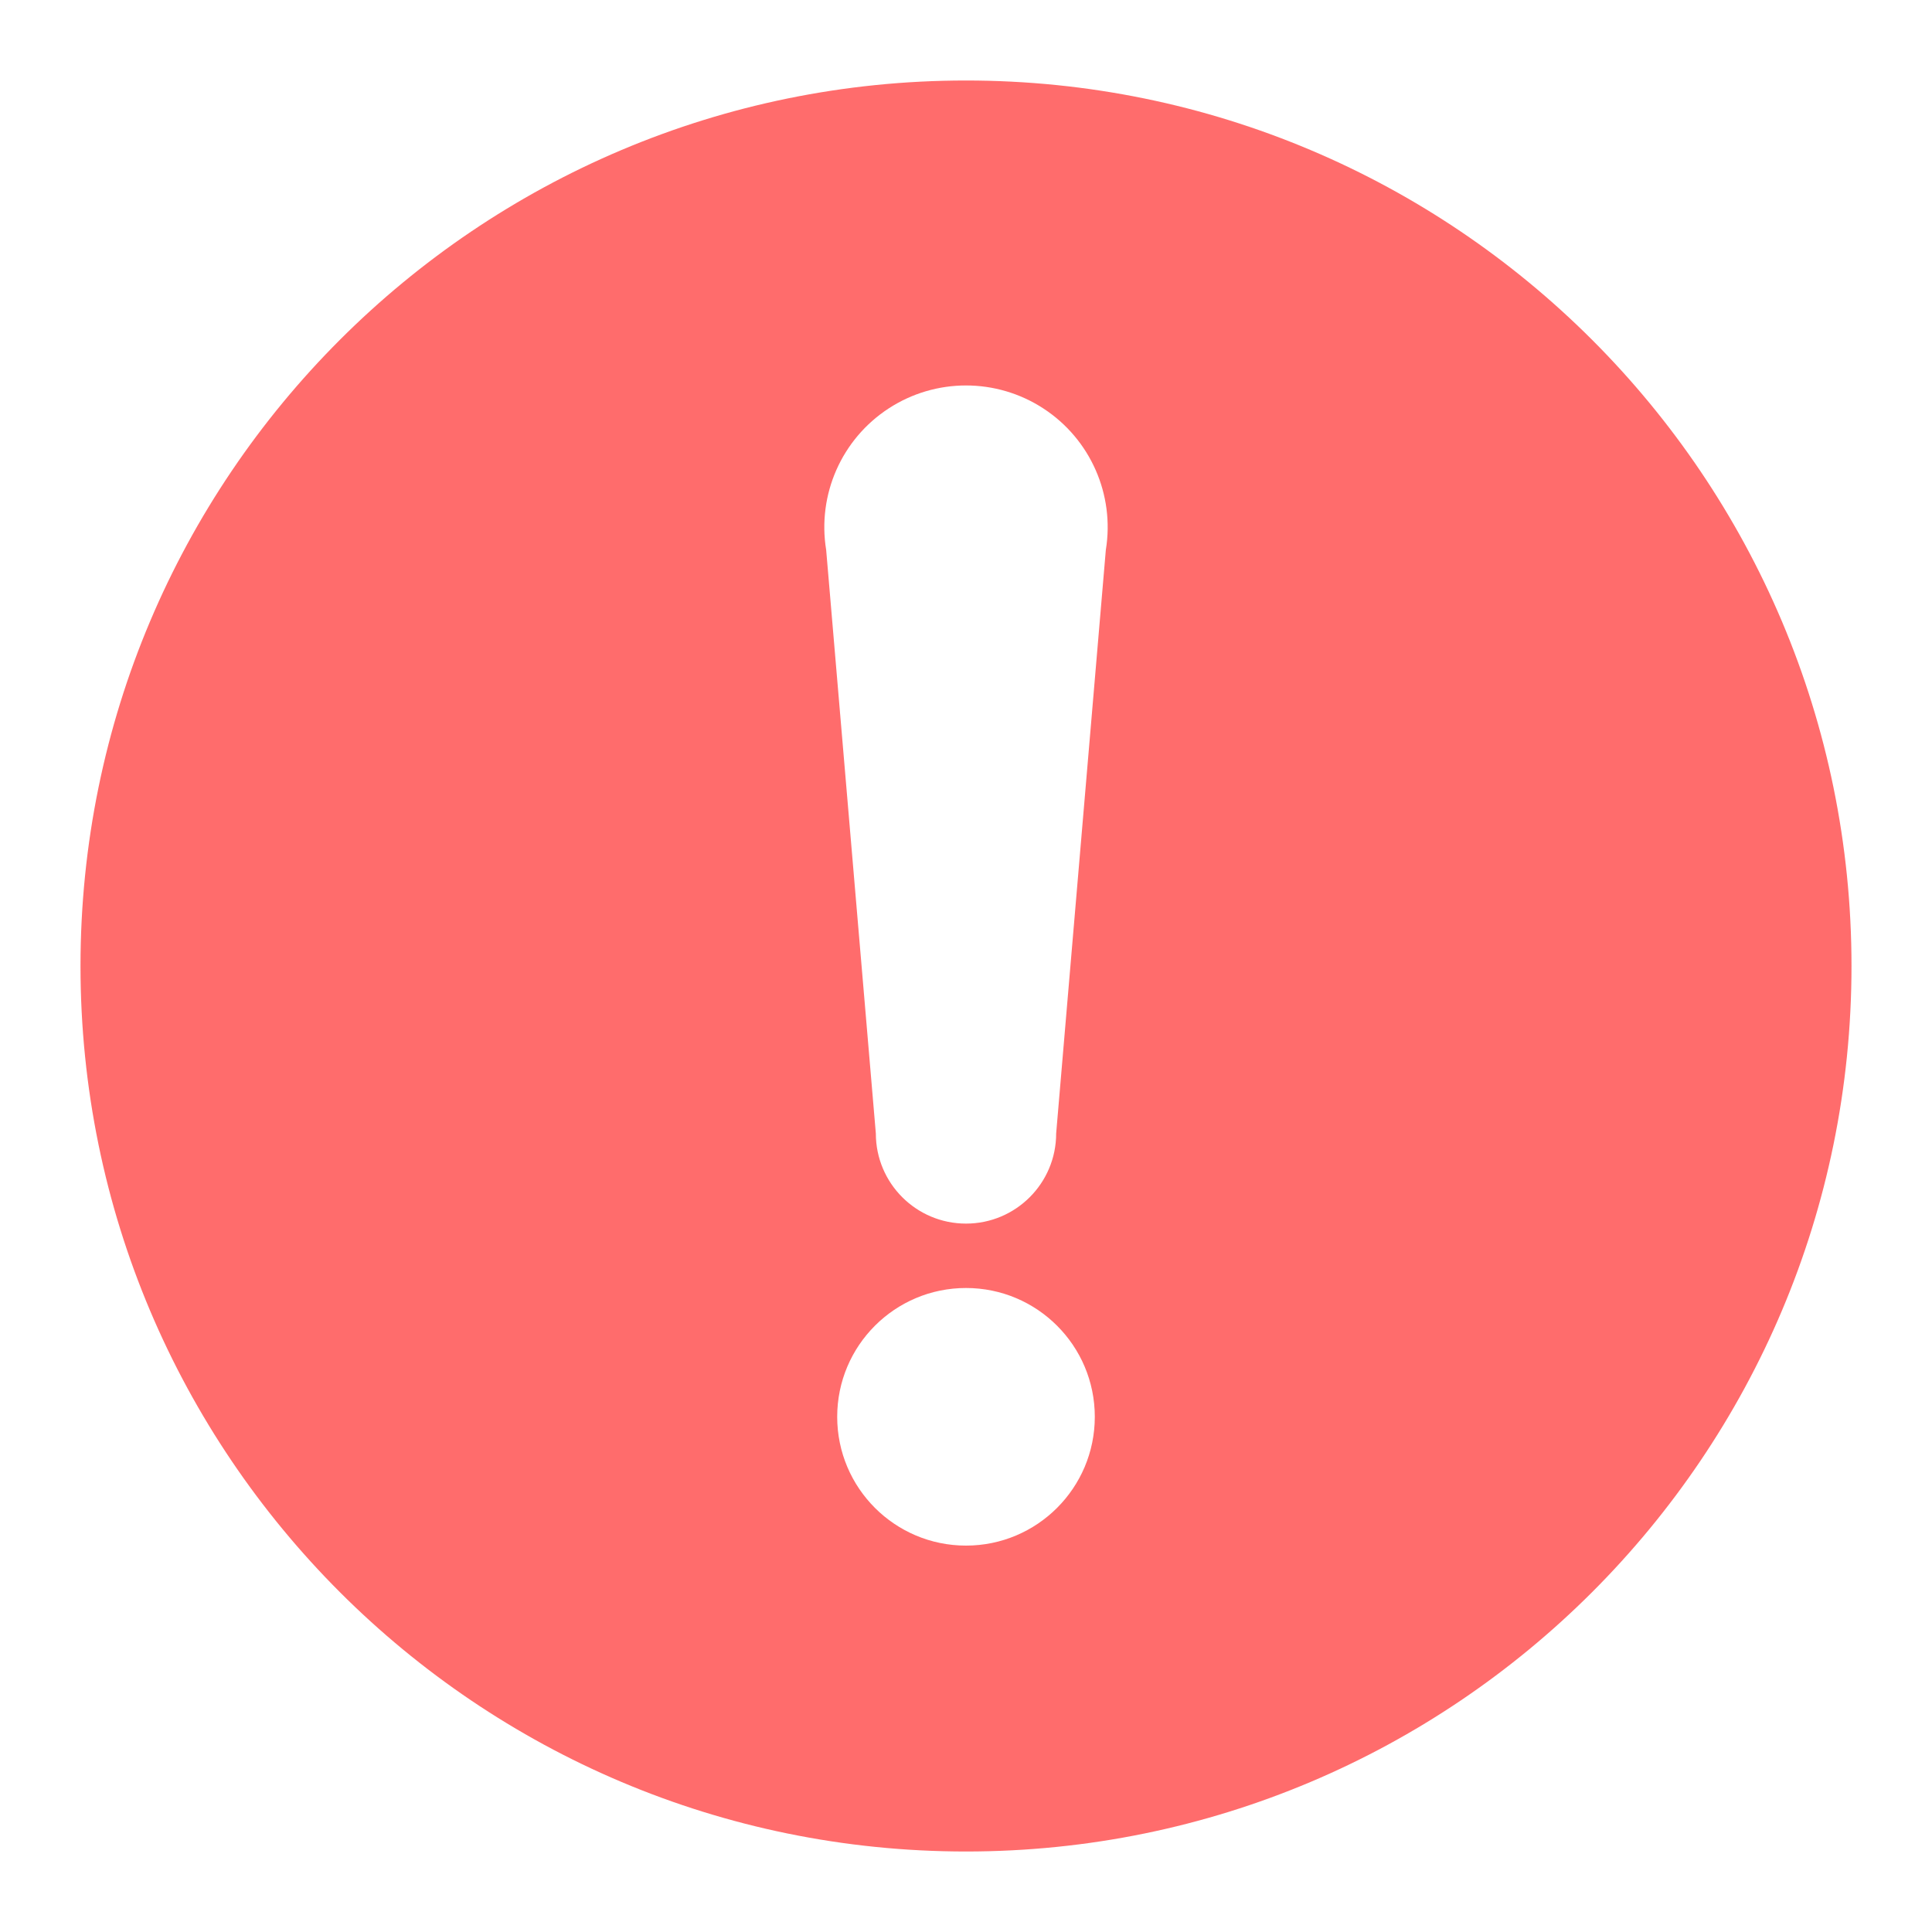
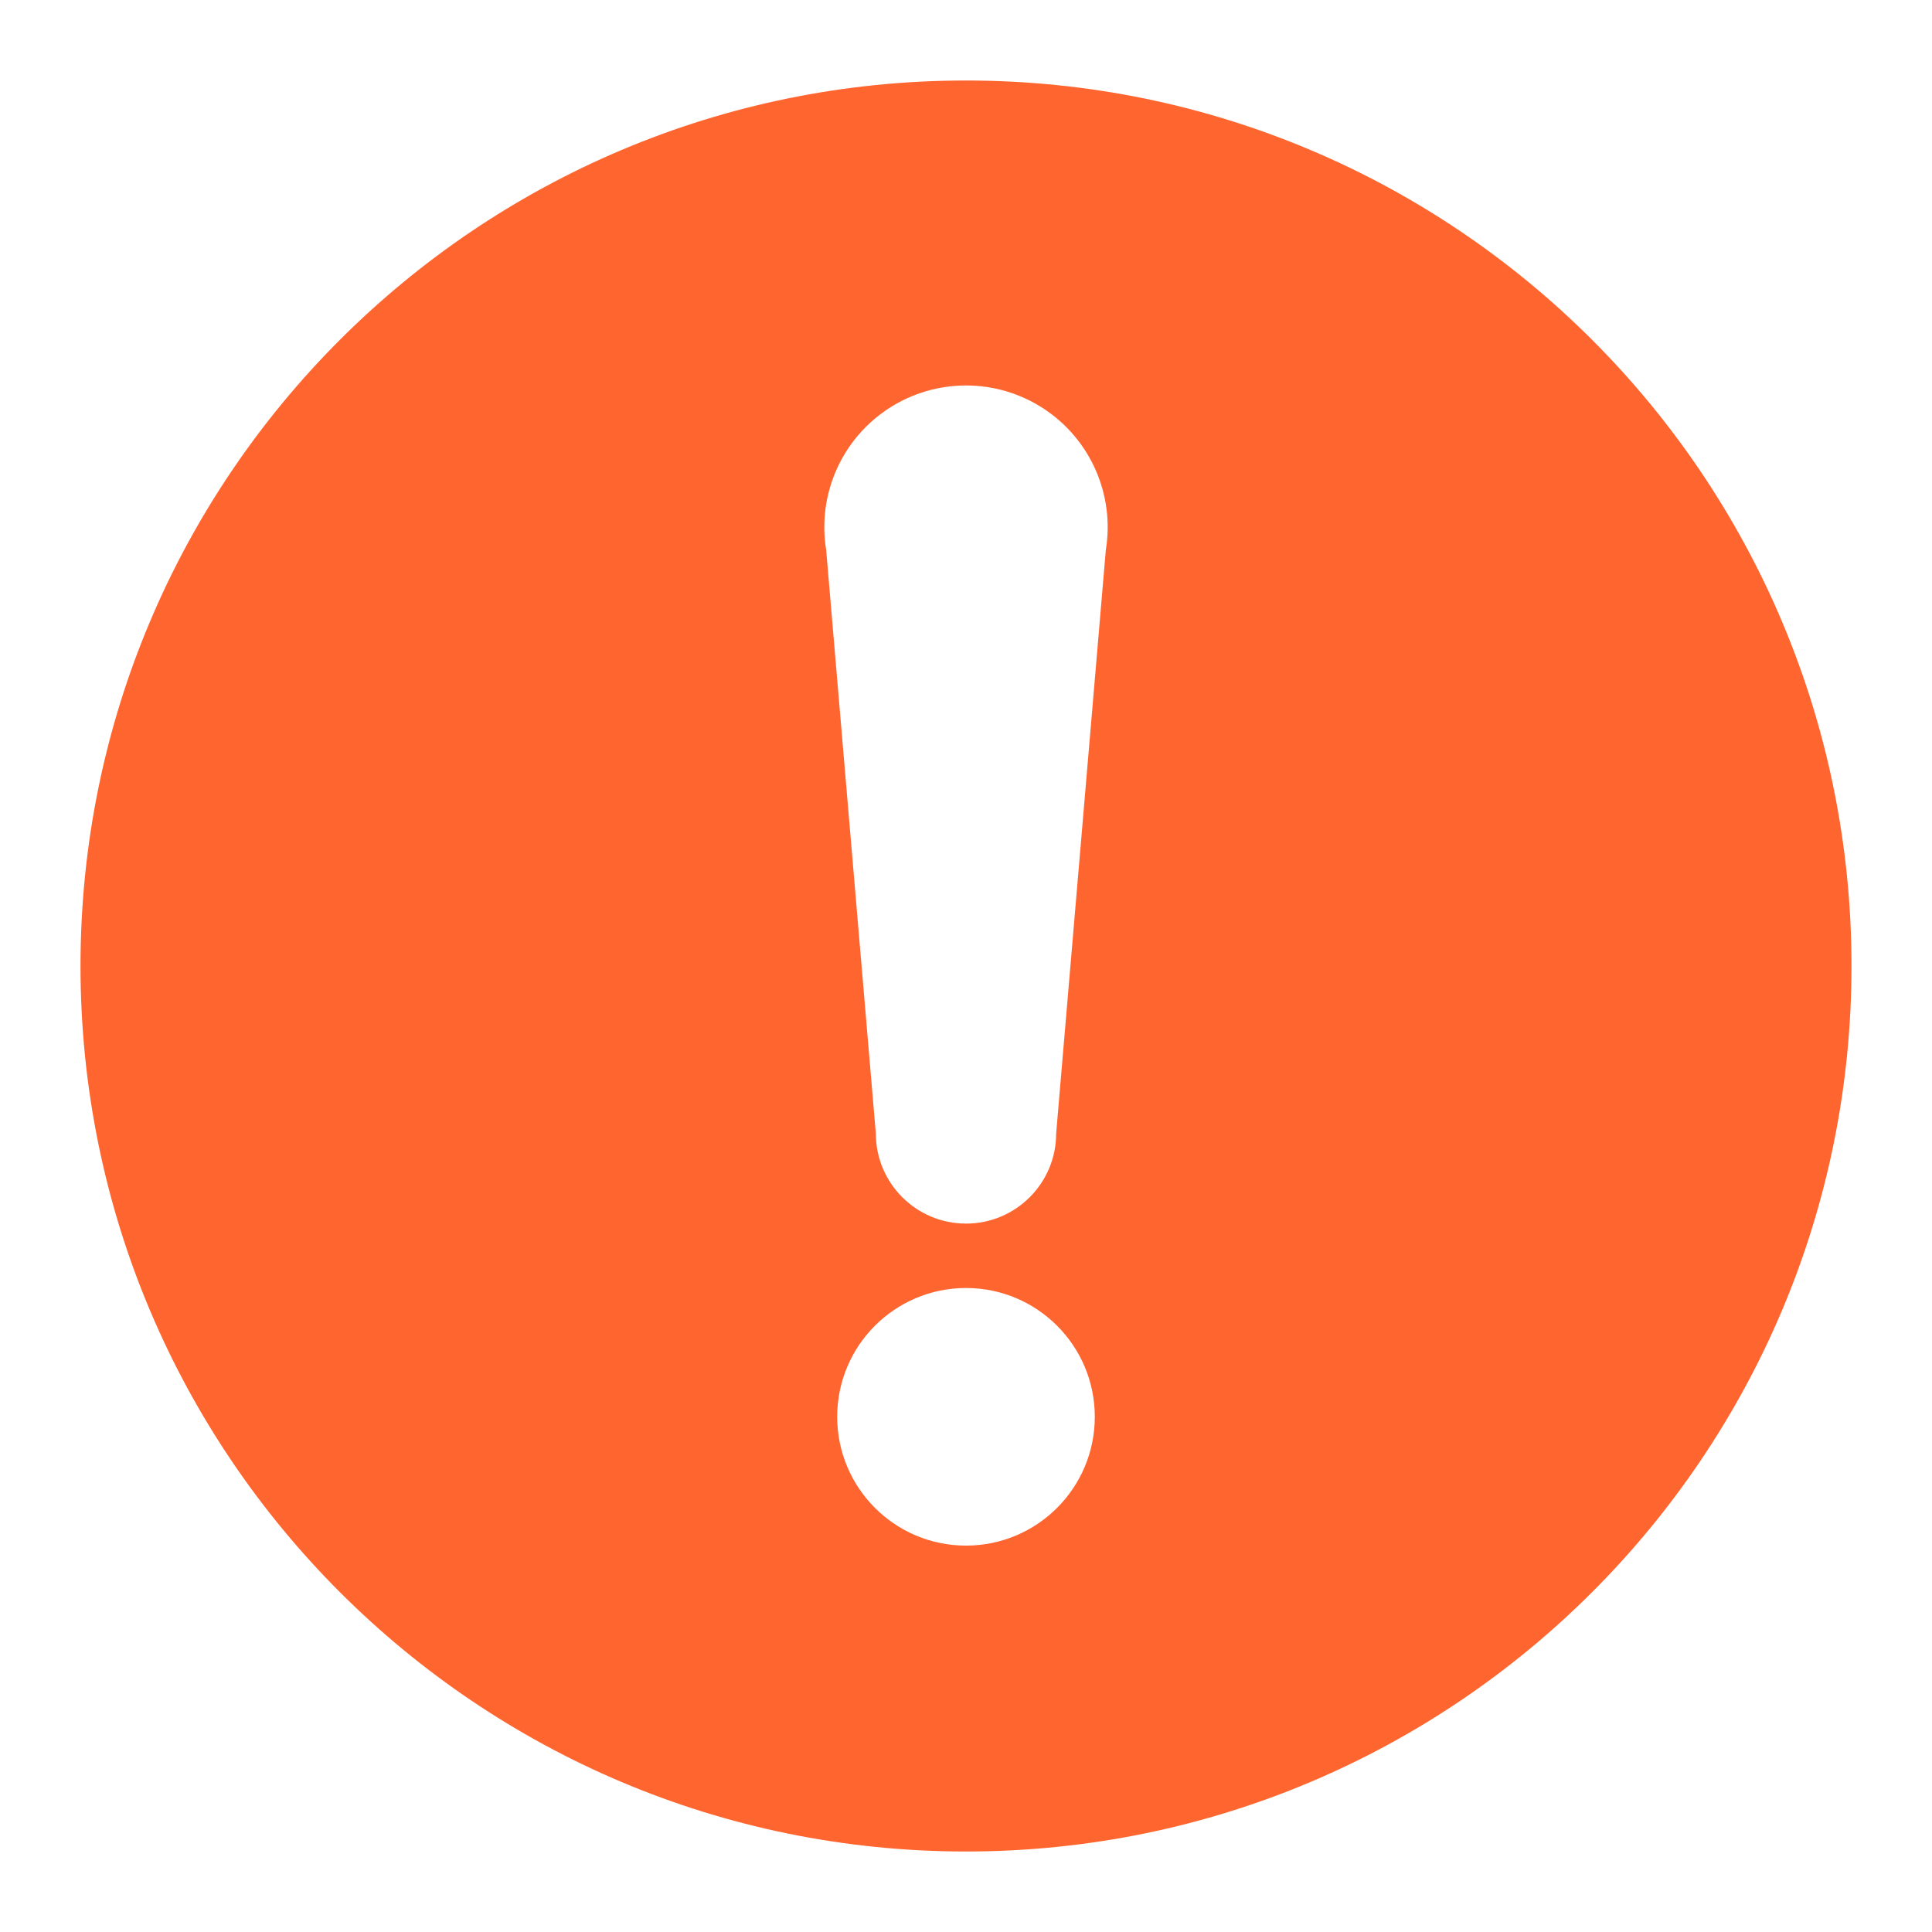
- <svg xmlns="http://www.w3.org/2000/svg" color="#ff6c6c" viewBox="0 0 24 24">
+ <svg xmlns="http://www.w3.org/2000/svg" color="#ff652f" viewBox="0 0 24 24">
  <path d="M12 1C5.925 1 1 5.925 1 12s4.925 11 11 11 11-4.925 11-11S18.075 1 12 1zm0 18.2a1.6 1.6 0 110-3.2 1.6 1.6 0 010 3.2zm1.737-12.368l-.617 7.248a1.12 1.12 0 11-2.24 0l-.617-7.248a1.76 1.76 0 113.474 0z" fill="currentColor" />
</svg>
